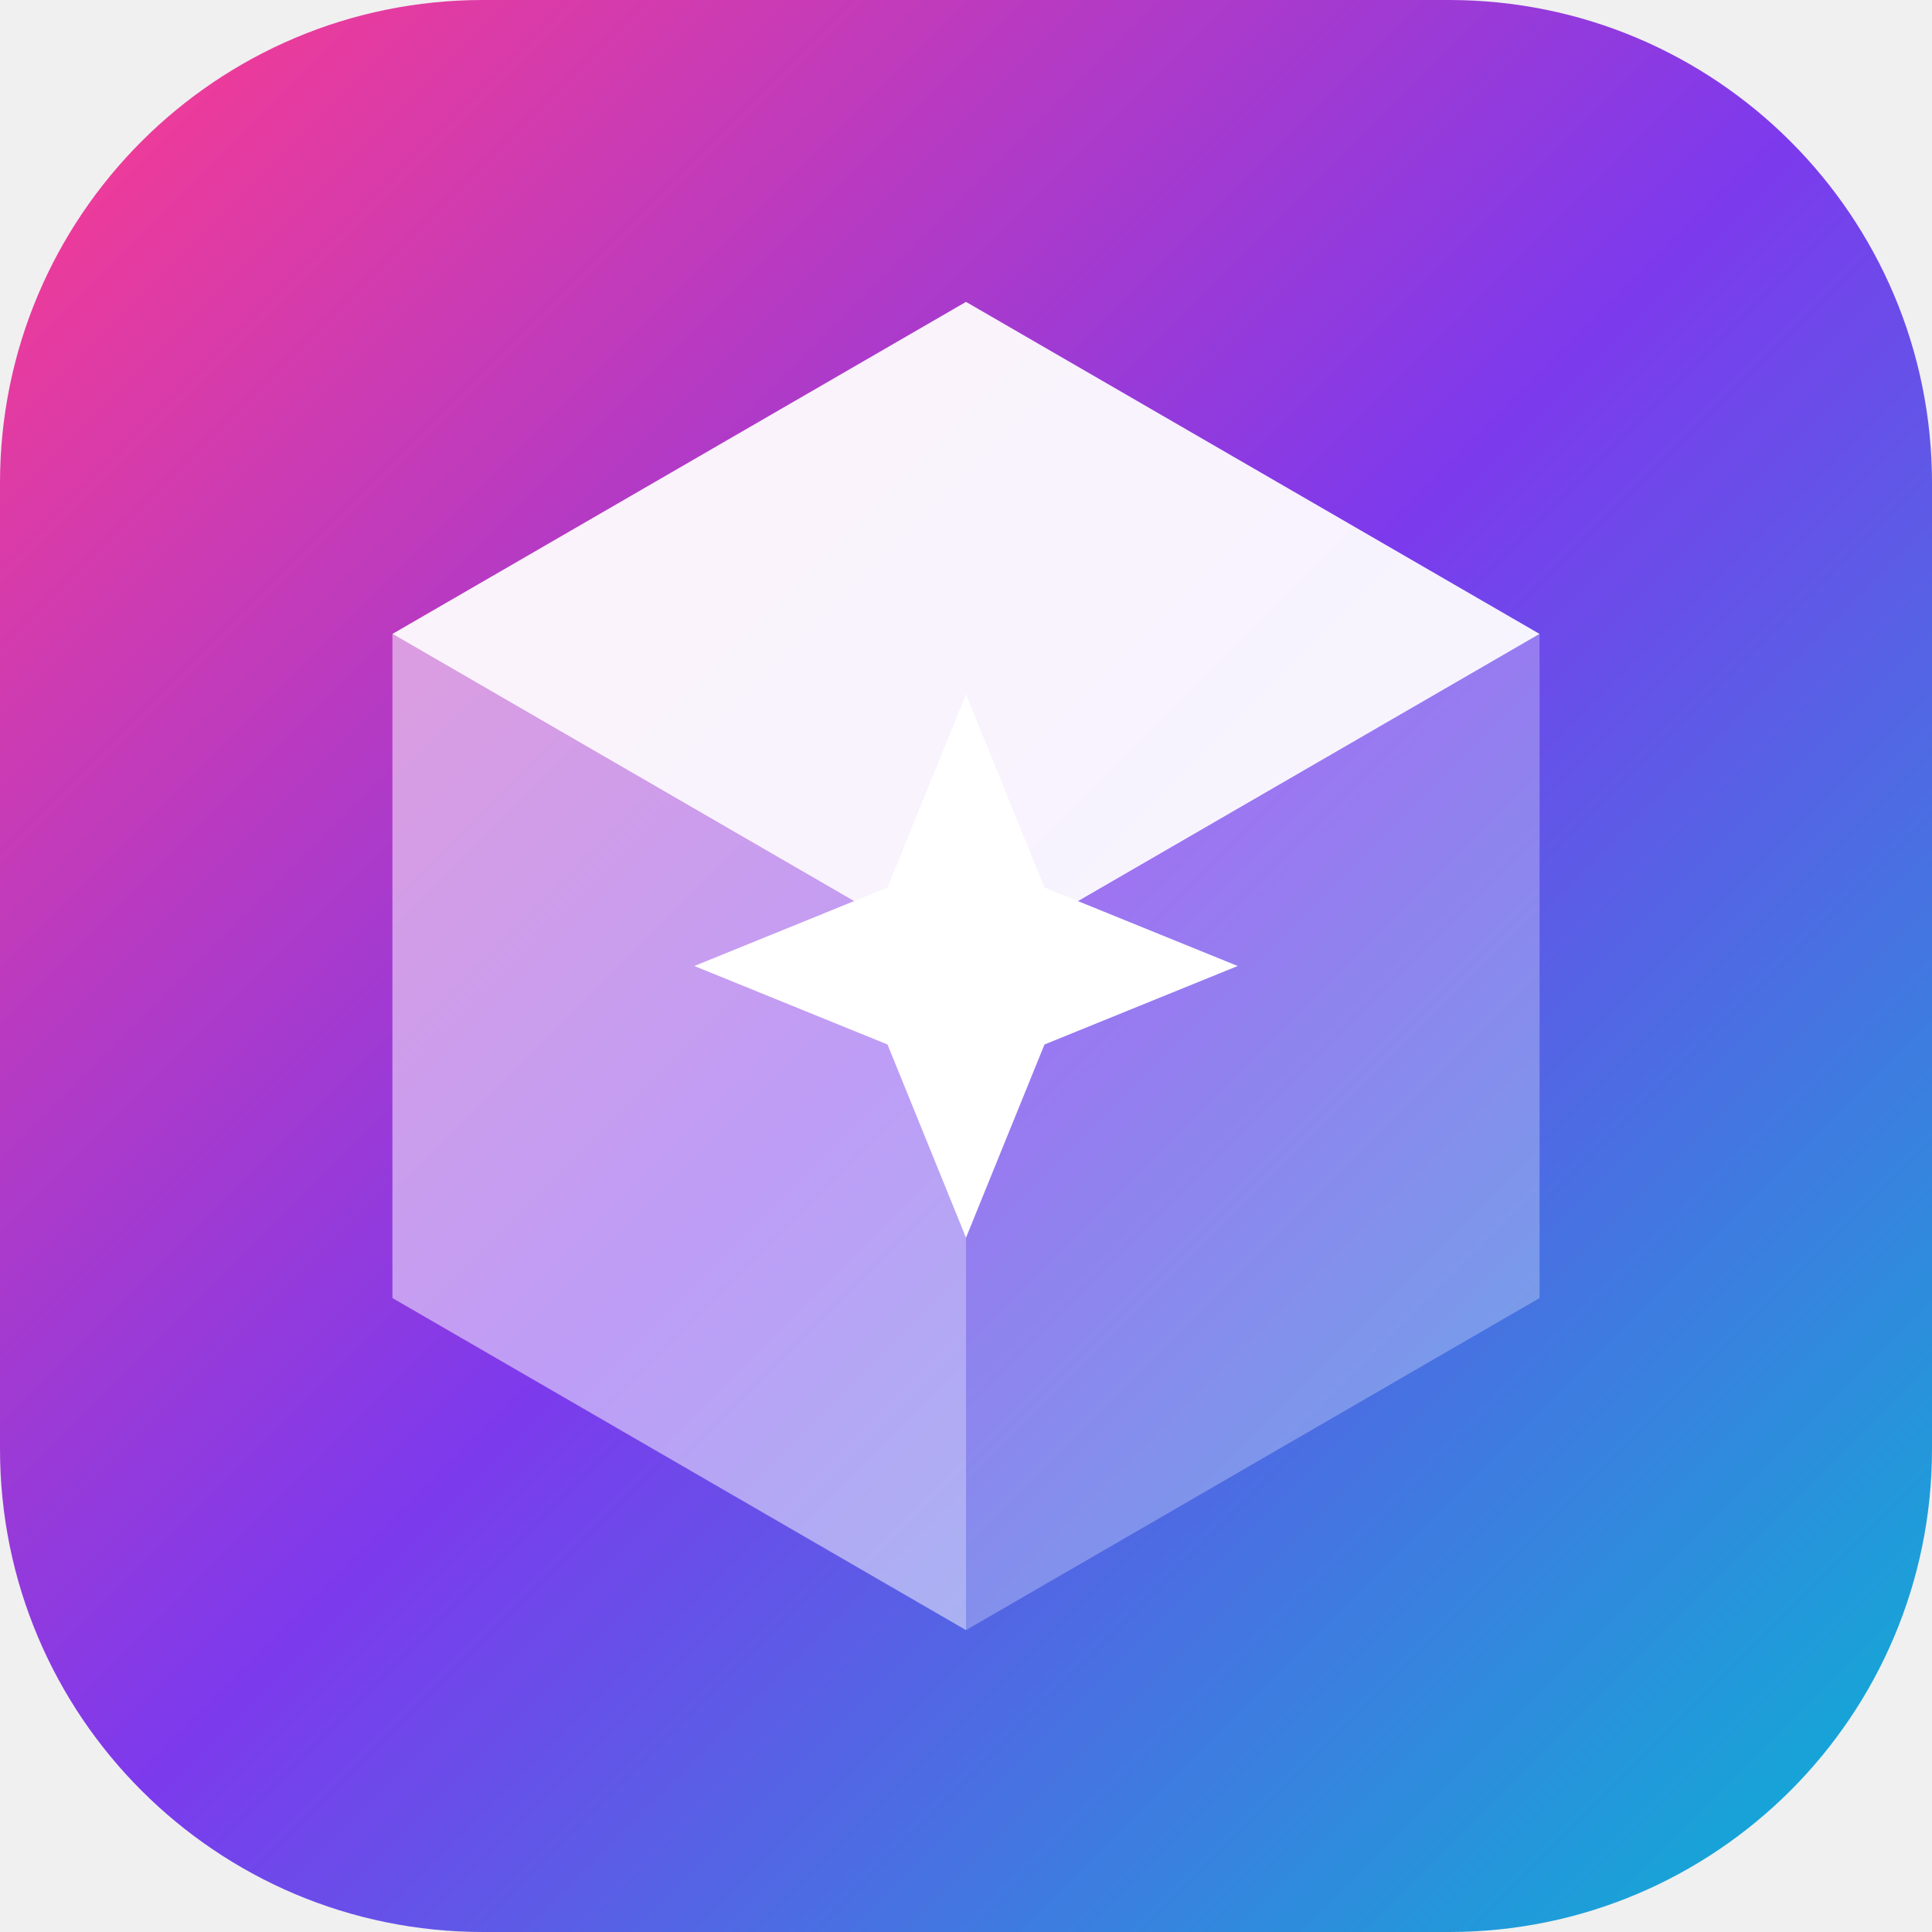
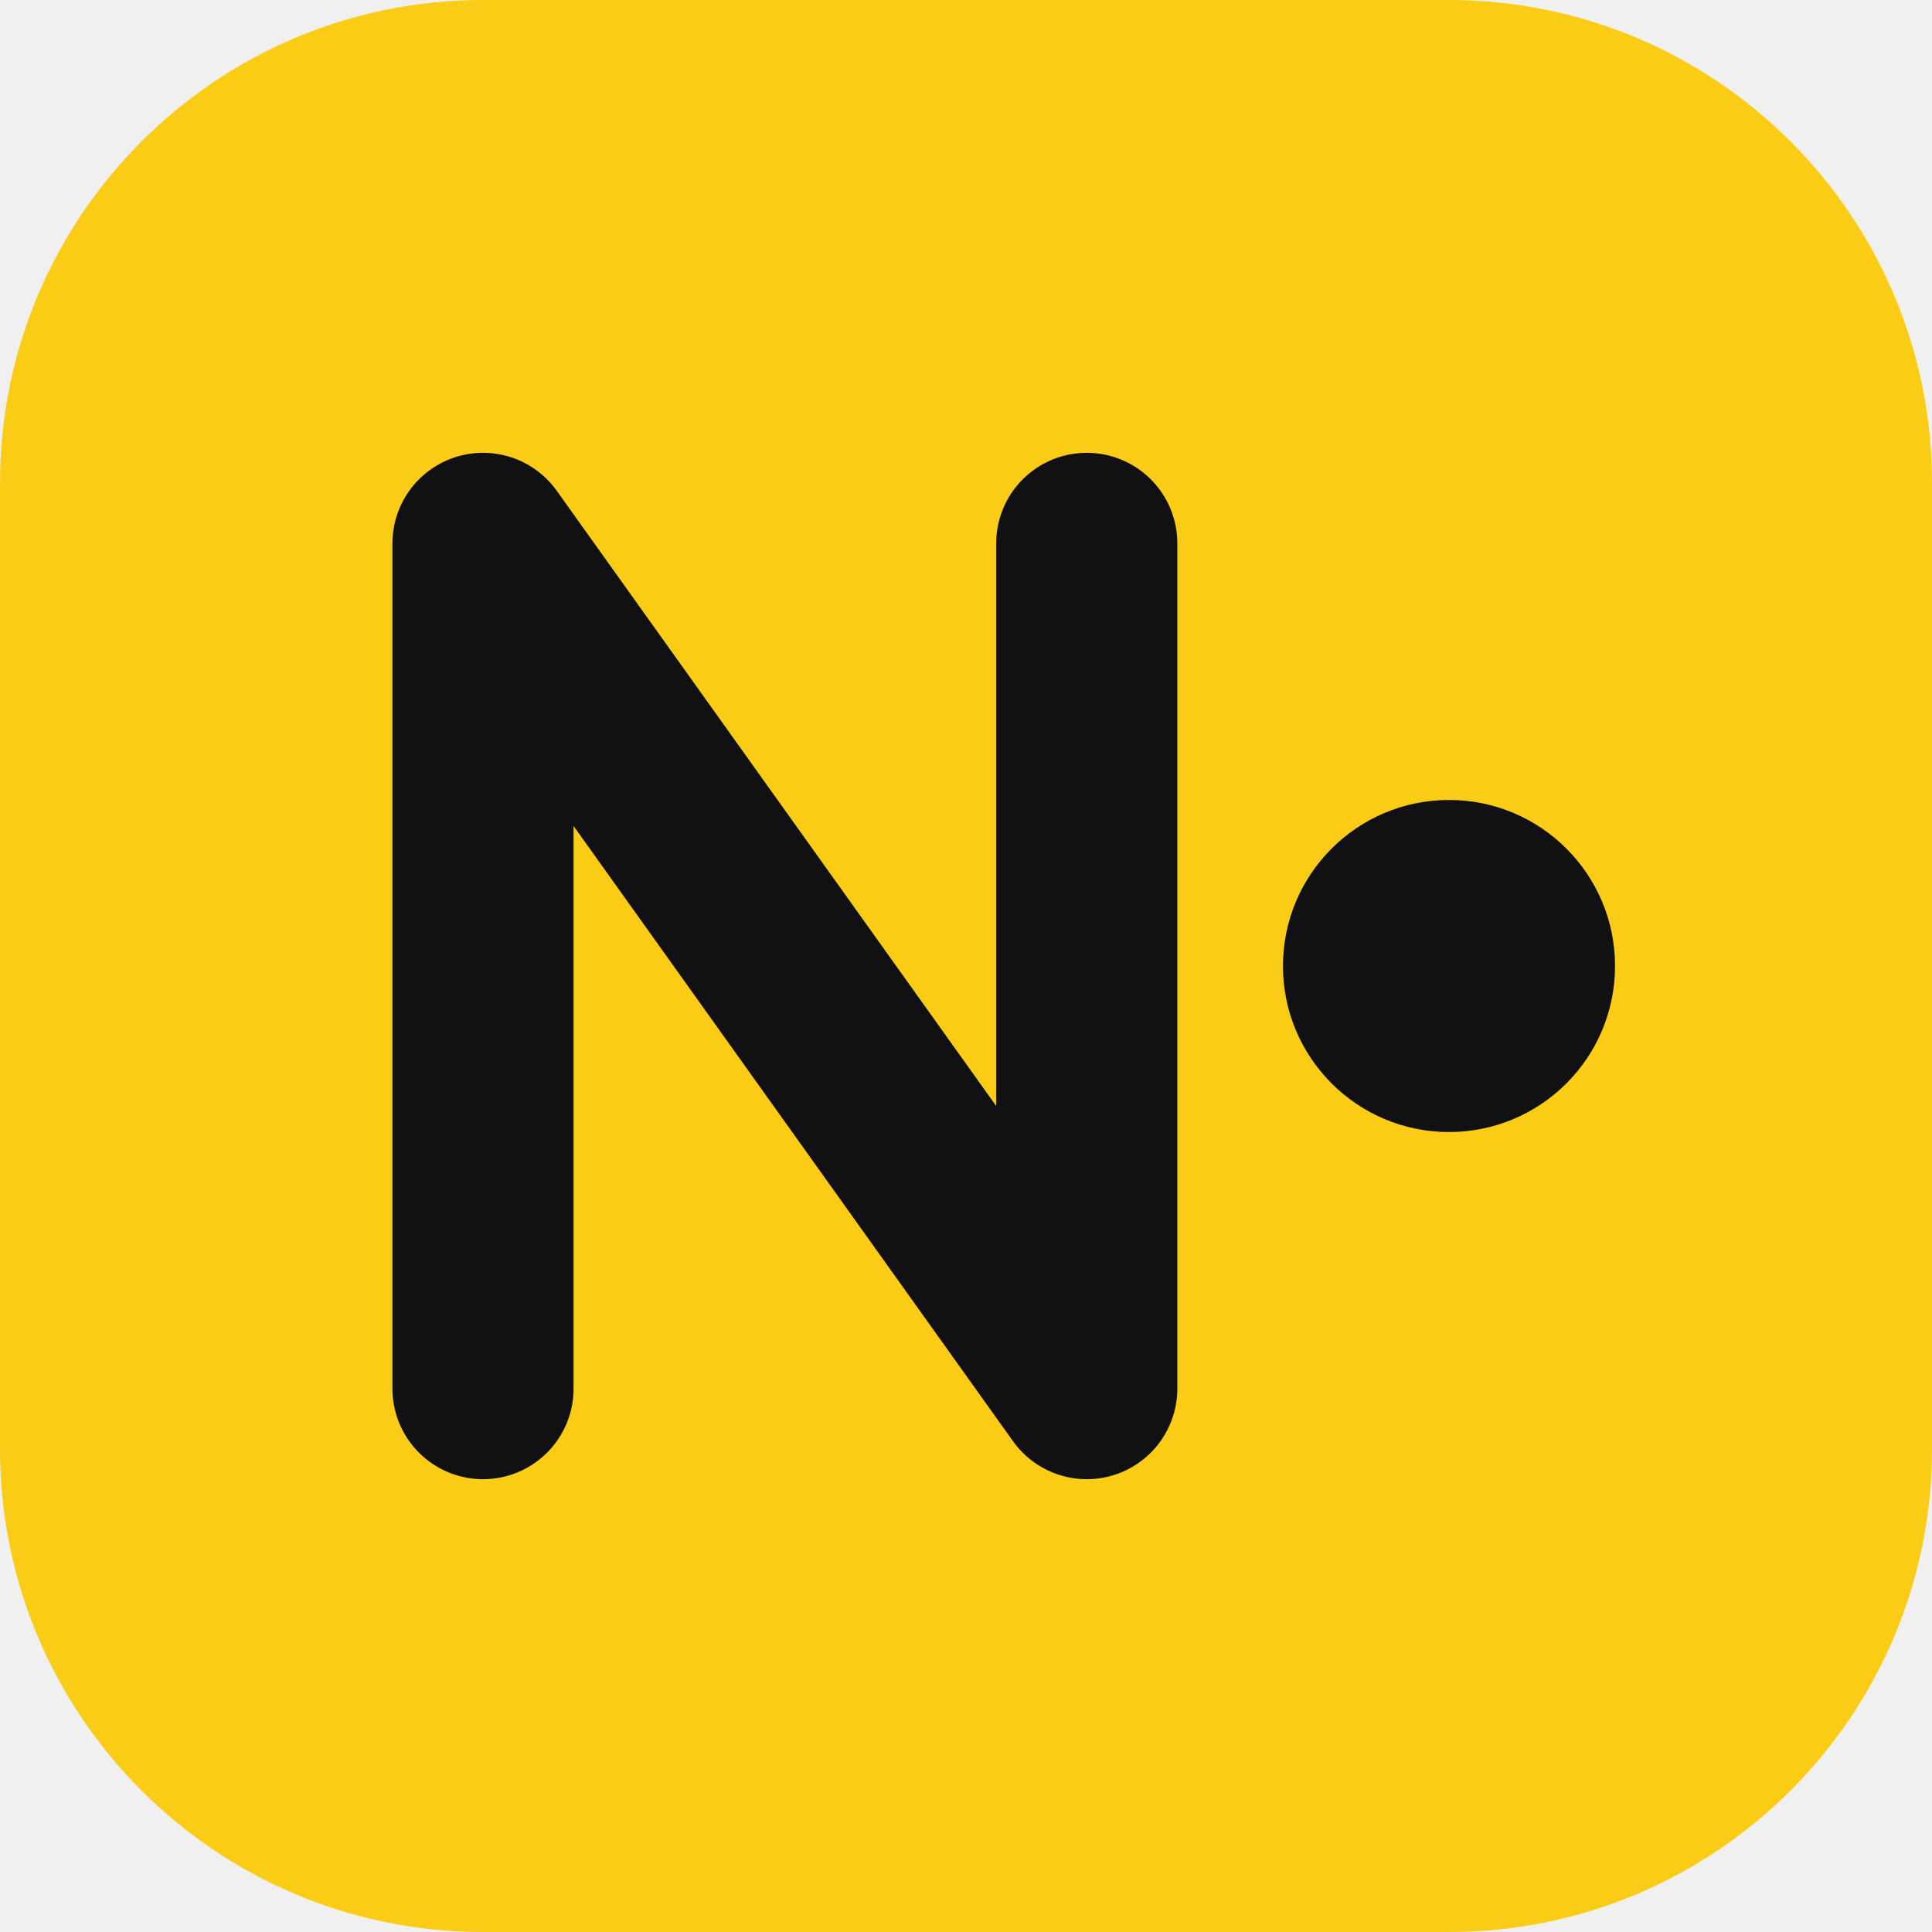
- <svg xmlns="http://www.w3.org/2000/svg" viewBox="0 0 64 64">
-   <defs>
-     <linearGradient id="bg" x1="0" y1="0" x2="64" y2="64" gradientUnits="userSpaceOnUse">
-       <stop offset="0%" stop-color="#FF3B8D" />
-       <stop offset="50%" stop-color="#7C3AED" />
-       <stop offset="100%" stop-color="#06B6D4" />
-     </linearGradient>
-   </defs>
-   <rect width="64" height="64" rx="16" fill="url(#bg)" />
-   <path d="M32 10L51 21L32 32L13 21Z" fill="#FFFFFF" fill-opacity="0.94" />
-   <path d="M13 21L32 32V54L13 43Z" fill="#FFFFFF" fill-opacity="0.50" />
-   <path d="M51 21L32 32V54L51 43Z" fill="#FFFFFF" fill-opacity="0.28" />
-   <path d="M32 23L34.6 29.4L41 32L34.6 34.6L32 41L29.4 34.6L23 32L29.4 29.4Z" fill="#FFFFFF" />
+ <svg xmlns="http://www.w3.org/2000/svg" viewBox="0 0 64 64" fill="none">
+   <rect width="64" height="64" rx="16" fill="#FACC15" />
+   <path d="M16 46V18L36 46V18" stroke="#111113" stroke-width="6" stroke-linecap="round" stroke-linejoin="round" />
+   <circle cx="48" cy="32" r="5.5" fill="#111113" />
</svg>
